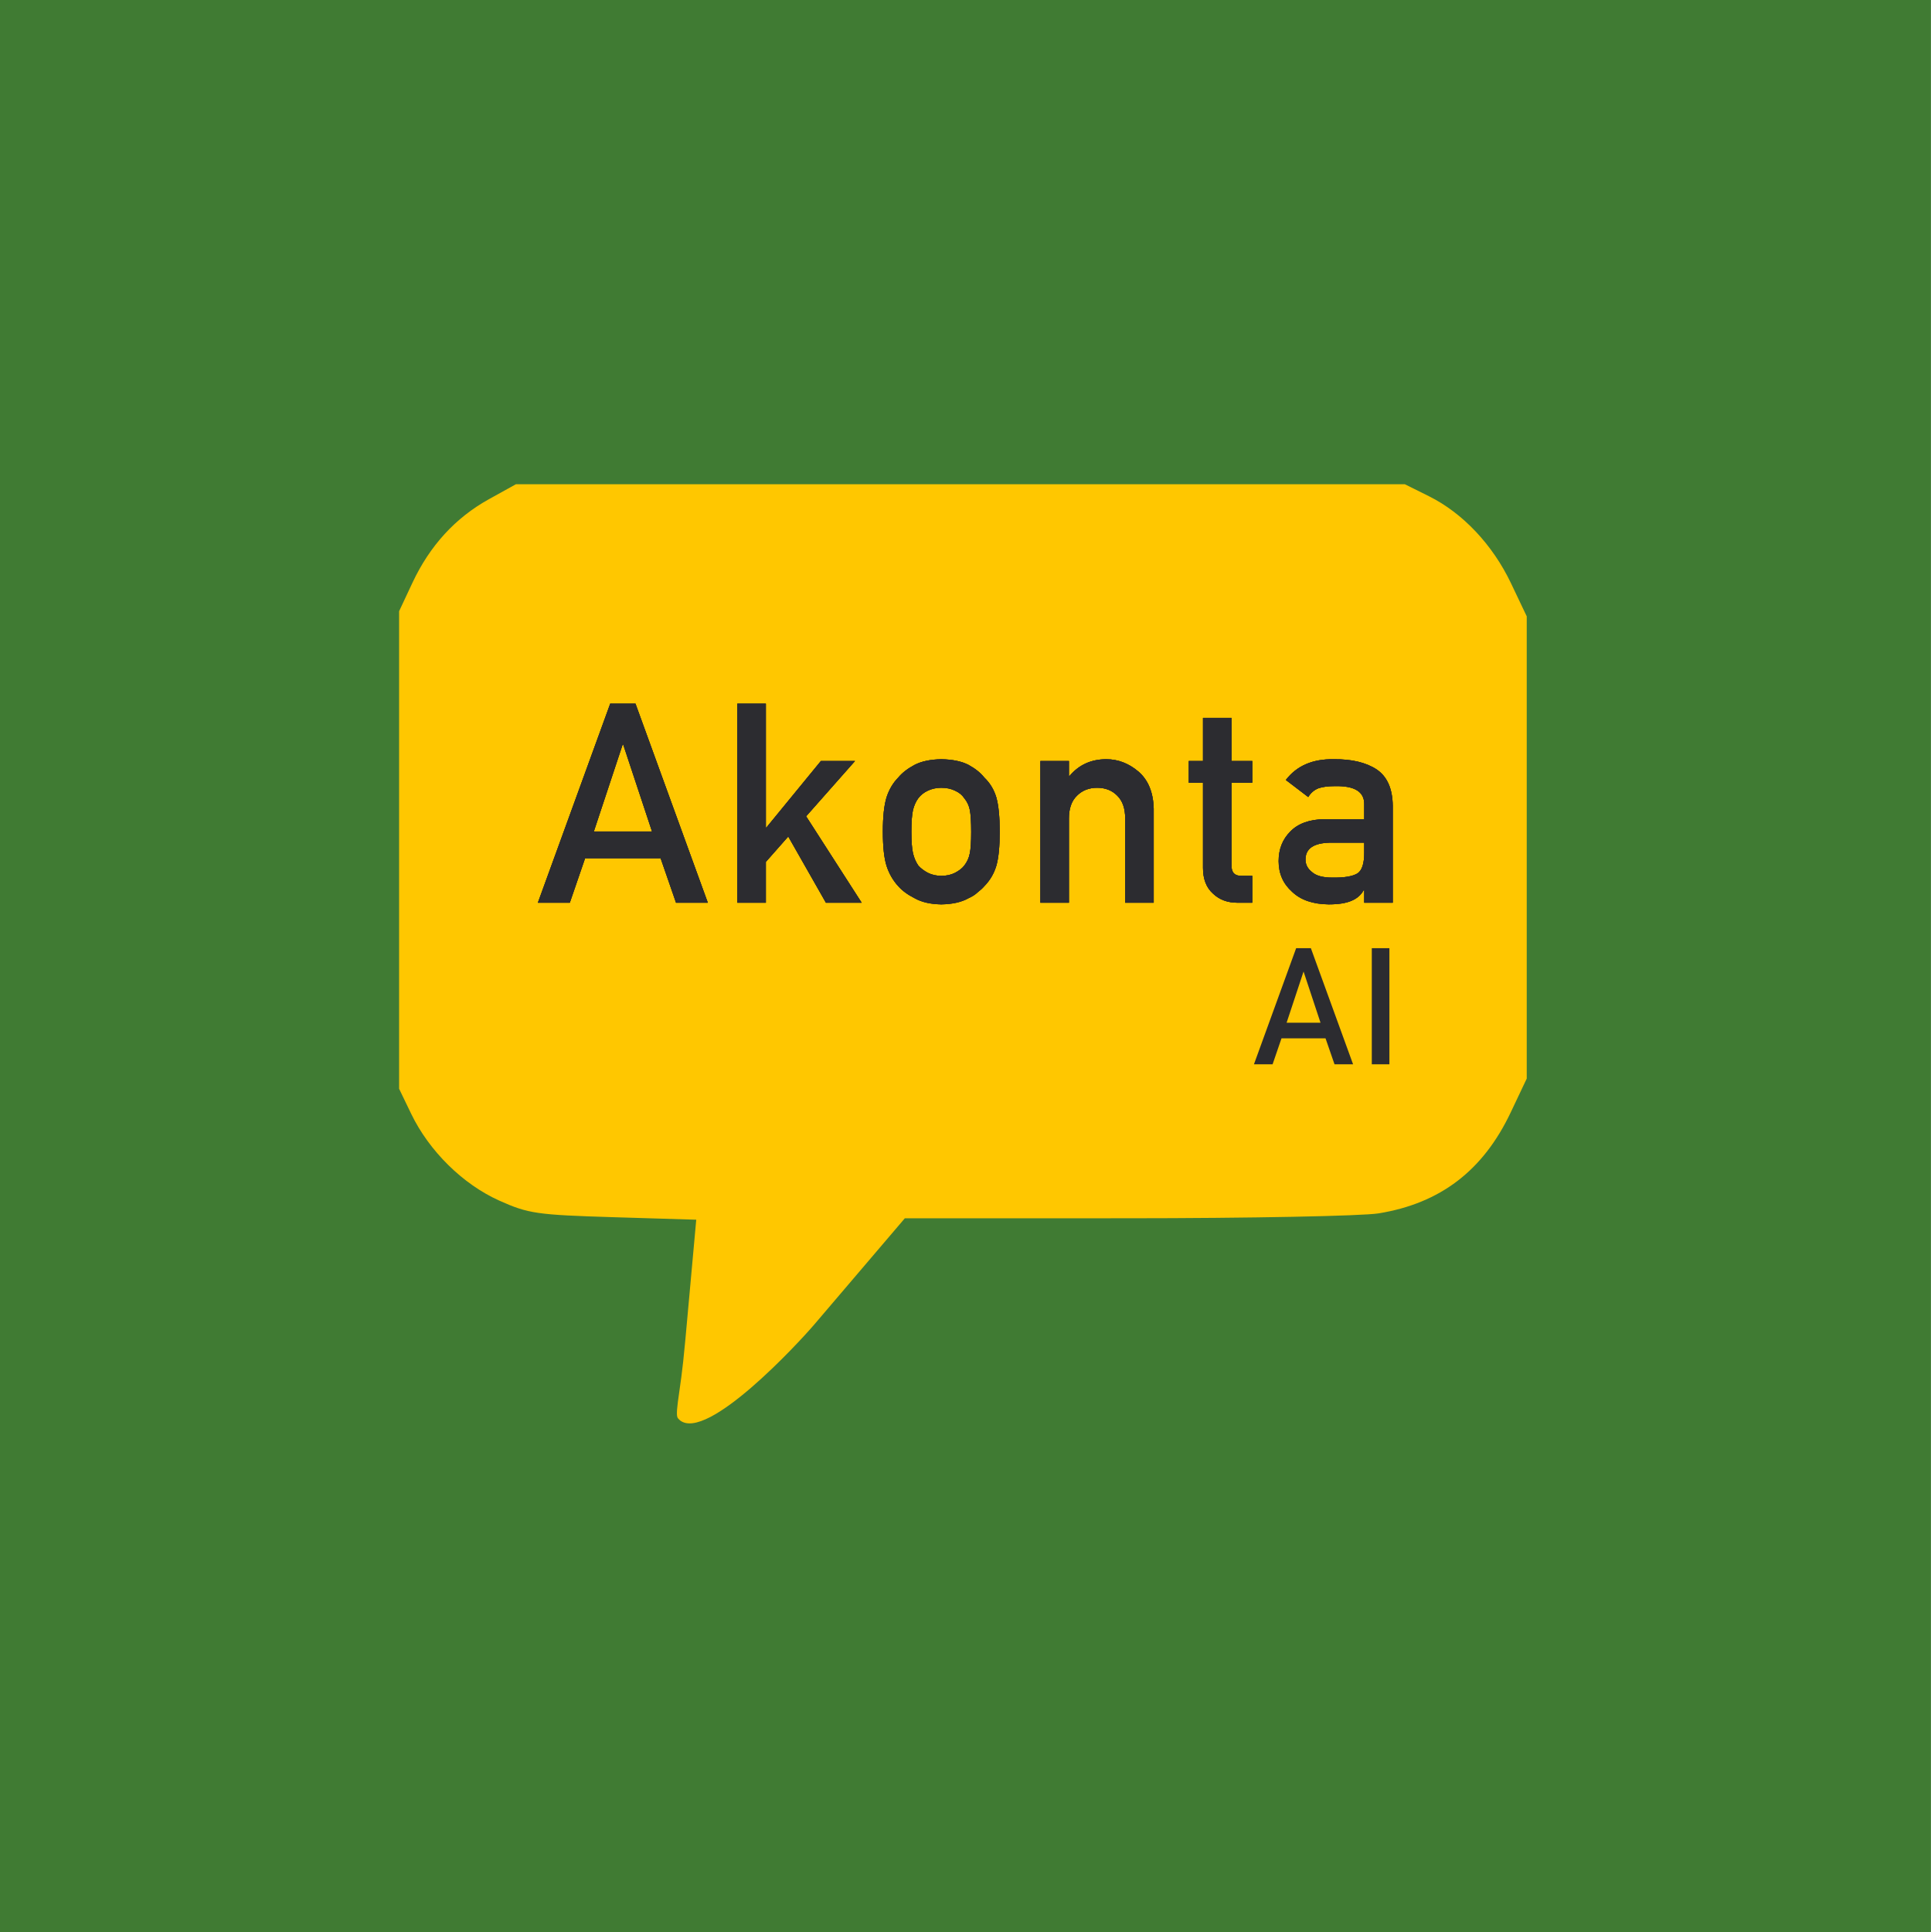
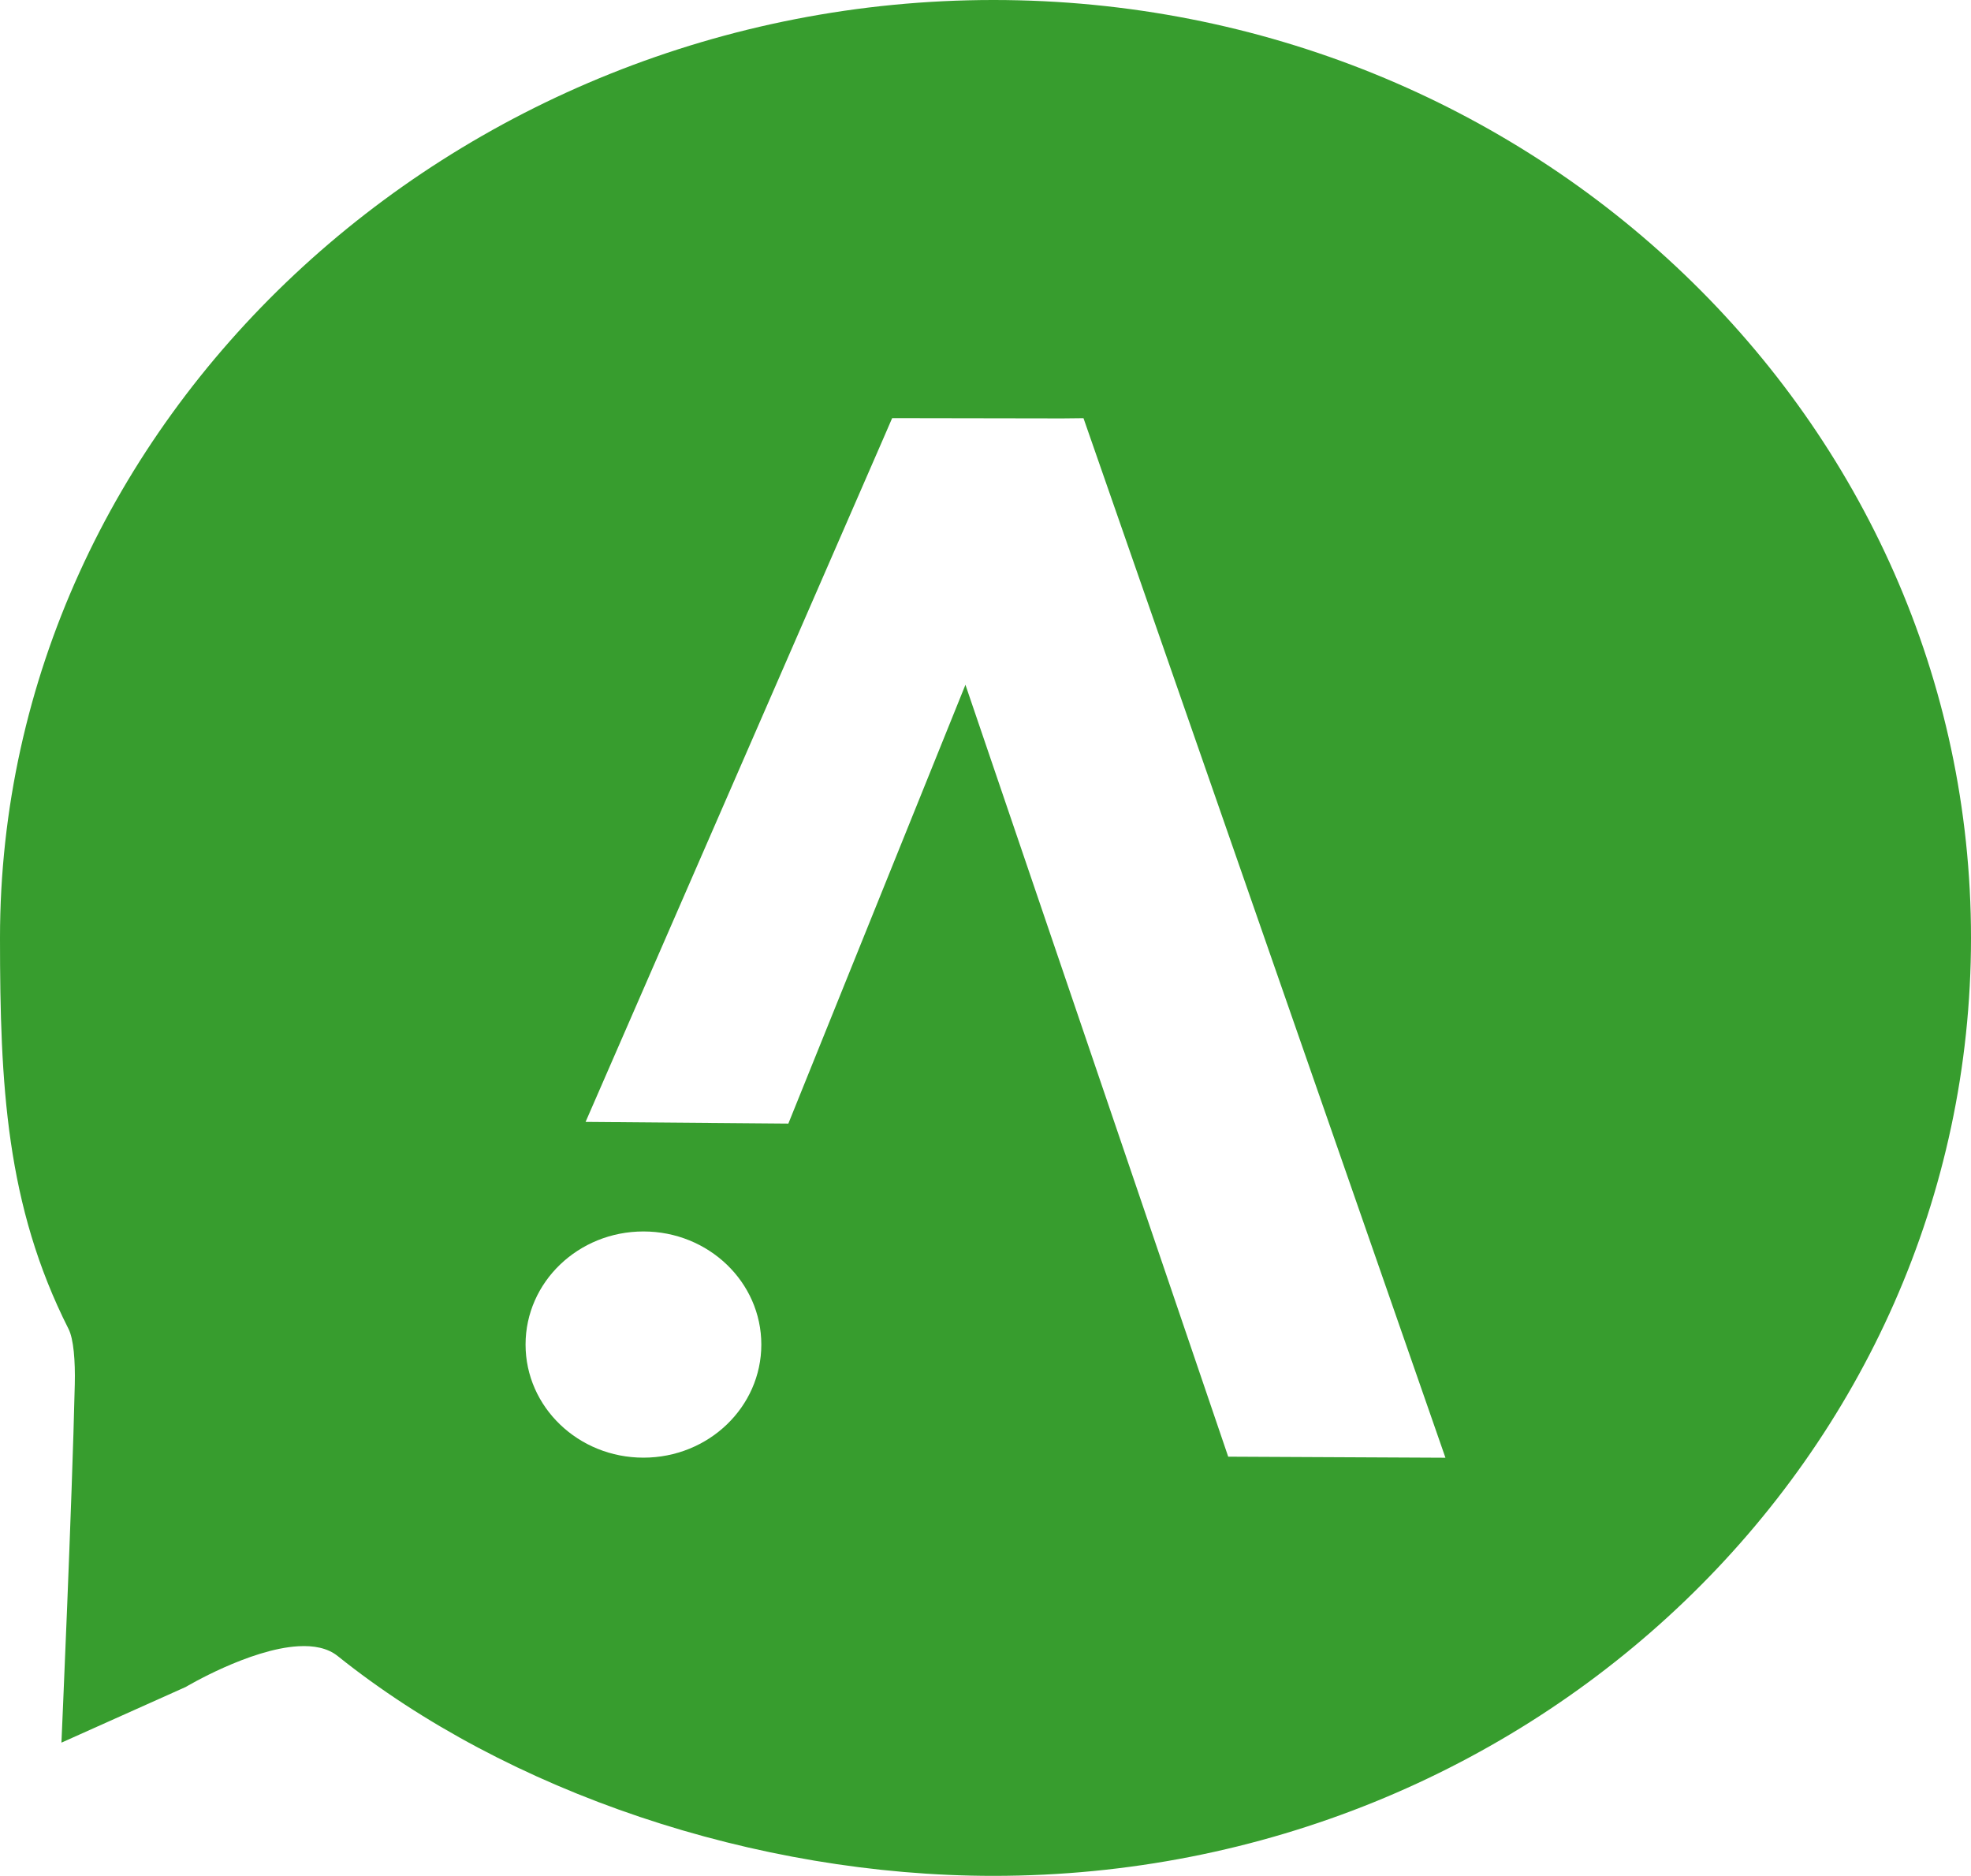
- <svg xmlns="http://www.w3.org/2000/svg" width="1074.922" height="1075.377" viewBox="0 0 284.406 284.527" version="1.1" id="svg1" xml:space="preserve">
+ <svg xmlns="http://www.w3.org/2000/svg" width="133.669" height="127.191" viewBox="0 0 133.669 127.191" version="1.1" id="svg1" xml:space="preserve">
  <defs id="defs1" />
-   <g id="layer1" transform="translate(-1.04947,-1.04947)">
-     <rect style="display:inline;fill:#407b33;fill-opacity:1;stroke-width:1.323;stroke-linecap:square;stroke-miterlimit:13.9;paint-order:fill markers stroke" id="rect1" width="284.406" height="284.527" x="1.049" y="1.049" />
-     <path style="fill:#ffc700;fill-opacity:1;stroke-width:1" d="m 101.212,210.231 c -0.139,-0.139 -0.214,-0.196 -0.31,-0.317 -0.142,-0.179 -0.249,-0.596 -0.009,-2.409 0.347,-2.615 0.638,-4.059 1.099,-9.134 l 1.606,-17.694 -12.195,-0.37 c -11.296,-0.343 -12.536,-0.523 -16.821,-2.446 -5.366,-2.408 -10.328,-7.298 -12.973,-12.786 l -1.777,-3.685 V 126.228 91.066 l 1.971,-4.204 c 2.555,-5.449 6.321,-9.56 11.268,-12.301 l 3.968,-2.198 h 65.462 65.462 l 3.543,1.761 c 4.988,2.479 9.395,7.152 12.097,12.828 l 2.315,4.863 v 34.04 34.04 l -2.358,4.976 c -4.059,8.567 -10.354,13.383 -19.44,14.87 -2.413,0.395 -19.106,0.72 -37.095,0.723 l -32.707,0.006 -13.322,15.624 c -2.405,2.821 -15.776,17.266 -19.784,14.138 z" id="path1" />
-     <g id="g3">
-       <path d="m 88.515,123.499 4.243,-12.809 h 0.08 l 4.243,12.809 z m 12.105,10.497 h 4.685 l -10.657,-29.318 h -3.72 l -10.657,29.318 h 4.705 l 2.252,-6.555 h 11.12 z m 9.028,0 h 4.203 v -6.012 l 3.298,-3.74 v 0 l 5.55,9.753 h 5.268 l -8.184,-12.729 7.199,-8.144 h -5.027 l -8.023,9.793 h -0.08 v -18.238 h -4.203 z m 21.435,-10.456 q 0,3.298 0.543,5.027 0.563,1.729 1.729,2.996 0.865,0.985 2.413,1.77 1.528,0.865 3.921,0.905 2.473,-0.04 4.002,-0.905 0.824,-0.362 1.347,-0.865 0.583,-0.442 0.985,-0.905 1.247,-1.267 1.77,-2.996 0.503,-1.729 0.503,-5.027 0,-3.298 -0.503,-5.067 -0.523,-1.729 -1.77,-2.916 -0.824,-1.046 -2.333,-1.87 -1.528,-0.784 -4.002,-0.824 -2.393,0.04 -3.921,0.824 -1.548,0.824 -2.413,1.87 -1.166,1.186 -1.729,2.916 -0.543,1.77 -0.543,5.067 z m 13.01,0.04 q 0,2.131 -0.201,3.137 -0.201,1.026 -0.824,1.81 -0.462,0.603 -1.367,1.066 -0.865,0.442 -2.011,0.442 -1.066,0 -1.971,-0.442 -0.865,-0.462 -1.408,-1.066 -0.543,-0.784 -0.784,-1.81 -0.241,-1.005 -0.241,-3.177 0,-2.192 0.241,-3.217 0.241,-0.985 0.784,-1.729 0.543,-0.704 1.408,-1.106 0.905,-0.422 1.971,-0.422 1.146,0 2.011,0.422 0.905,0.402 1.367,1.106 0.623,0.744 0.824,1.729 0.201,1.026 0.201,3.258 z m 10.194,10.416 h 4.203 v -12.427 q 0,-2.192 1.186,-3.338 1.166,-1.166 2.976,-1.166 1.81,0 2.956,1.166 1.166,1.146 1.166,3.338 v 12.427 h 4.203 v -13.875 q -0.101,-3.579 -2.232,-5.429 -2.152,-1.83 -4.746,-1.83 -3.358,0 -5.429,2.473 h -0.08 v -2.212 h -4.203 z m 23.948,-20.872 h -2.091 v 3.197 h 2.091 v 12.527 q 0,2.473 1.448,3.78 1.408,1.367 3.619,1.367 h 2.192 v -3.961 h -1.568 q -1.528,0.04 -1.488,-1.548 v -12.166 h 3.056 v -3.197 h -3.056 v -6.354 h -4.203 z m 23.747,20.872 h 4.203 v -14.257 q -0.04,-3.821 -2.393,-5.389 -2.353,-1.528 -6.294,-1.488 -4.665,-0.08 -7.058,3.056 l 3.298,2.514 v 0 q 0.543,-0.905 1.488,-1.287 0.905,-0.322 2.473,-0.322 4.323,-0.08 4.283,2.674 v 2.192 h -5.811 q -3.338,0.04 -5.067,1.81 -1.729,1.729 -1.729,4.364 0,2.755 1.991,4.524 1.89,1.81 5.389,1.85 2.131,0 3.338,-0.523 1.227,-0.503 1.81,-1.568 h 0.08 z m 0,-7.34 q 0,2.353 -0.985,3.016 -1.086,0.664 -3.72,0.623 -2.091,0 -2.996,-0.824 -0.945,-0.744 -0.945,-1.81 -0.04,-2.433 3.619,-2.514 h 5.027 z" id="text1" style="font-size:41.182px;line-height:0.9;font-family:'DIN Alternate';-inkscape-font-specification:'DIN Alternate, Normal';letter-spacing:1.588px;word-spacing:-0.227px;fill:#2c2c30;stroke-width:1.323;stroke-linecap:square;stroke-miterlimit:13.9;paint-order:fill markers stroke" aria-label="Akonta" />
+   <g id="layer1" transform="translate(-110.2844,-426.3345)">
+     <rect style="fill:#ffffff;fill-opacity:1;stroke:none;stroke-width:5;stroke-linecap:square;stroke-miterlimit:13.9;paint-order:fill markers stroke" id="rect4" width="1078.349" height="1076.253" x="2.359" y="3.816" />
+     <g id="g1" transform="matrix(0.2209433,0,0,0.2209433,45.81292,383.978)" style="stroke-width:4.526">
+       <path id="path12" style="fill:#379d2e;fill-opacity:1;stroke-width:22.63;stroke-linecap:square;stroke-miterlimit:13.9;paint-order:fill markers stroke" d="m 896.795,479.543 c -10e-5,158.967 -134.341,287.835 -300.059,287.835 -73.128,0 -149.223,-25.763 -201.284,-67.464 -3.112,-2.493 -7.371,-3.27 -12.056,-3.006 -15.076,0.852 -34.578,12.495 -34.578,12.495 l -38.16,17.091 c 0,0 3.297,-74.446 4.1,-109.99 0.163,-7.199 -0.355,-13.873 -1.924,-16.975 -19.186,-37.929 -21.033,-74.997 -21.033,-119.986 -1.1e-4,-158.967 139.216,-287.836 304.935,-287.836 165.718,0 300.059,128.869 300.059,287.836 z" />
+       <g id="g15" transform="translate(1724.749,77.21773)" style="fill:#ffffff;stroke-width:4.526">
+         <path style="fill:#ffffff;fill-opacity:1;stroke:none;stroke-width:22.63;stroke-linecap:square;stroke-miterlimit:13.9;paint-order:fill markers stroke" d="m -1235.446,492.402 c -19.983,3.8e-4 -36.183,15.541 -36.182,34.71 4e-4,19.169 16.2,34.708 36.182,34.708 19.983,5.7e-4 36.184,-15.539 36.184,-34.708 6e-4,-19.17 -16.2,-34.711 -36.184,-34.71 z" id="path14" />
+         <path style="fill:#ffffff;fill-opacity:1;stroke:none;stroke-width:22.63;stroke-linecap:square;stroke-miterlimit:13.9;paint-order:fill markers stroke" d="m -1159.104,242.807 -1.051,2.424 -1.594,3.682 -91.456,209.865 62.239,0.522 54.356,-134.666 80.657,236.884 66.678,0.325 -111.098,-319.019 -6.52,0.069 z" id="path13" />
+       </g>
    </g>
-     <path id="text2" style="font-weight:bold;font-size:24.02px;line-height:0.9;font-family:'DIN Alternate';-inkscape-font-specification:'DIN Alternate, Bold';letter-spacing:0.926px;word-spacing:-0.132px;fill:#2c2c30;stroke-width:1.323;stroke-linecap:square;stroke-miterlimit:13.9;paint-order:fill markers stroke" d="m 185.742,157.791 c 0.915,0 1.829,0 2.744,0 0.438,-1.275 0.874,-2.55 1.312,-3.824 2.162,0 4.324,0 6.486,0 0.441,1.275 0.883,2.549 1.324,3.824 0.911,0 1.823,0 2.734,0 -2.072,-5.7 -4.145,-11.4 -6.217,-17.1 -0.723,0 -1.447,0 -2.17,0 -2.072,5.7 -4.143,11.4 -6.215,17.1 z m 17.357,0 c 0.864,0 1.728,0 2.592,0 0,-5.7 0,-11.4 0,-17.1 -0.864,0 -1.728,0 -2.592,0 0,5.7 0,11.4 0,17.1 z m -9.549,-12.148 c 0.665,2.008 1.33,4.017 1.996,6.025 -1.665,0 -3.331,0 -4.996,0 0.833,-2.514 1.666,-5.028 2.498,-7.543 0.167,0.506 0.335,1.012 0.502,1.518 z" />
-     <g id="g4">
-       <path d="m 88.515,123.499 4.243,-12.809 h 0.08 l 4.243,12.809 z m 12.105,10.497 h 4.685 l -10.657,-29.318 h -3.72 l -10.657,29.318 h 4.705 l 2.252,-6.555 h 11.12 z m 9.028,0 h 4.203 v -6.012 l 3.298,-3.74 v 0 l 5.55,9.753 h 5.268 l -8.184,-12.729 7.199,-8.144 h -5.027 l -8.023,9.793 h -0.08 v -18.238 h -4.203 z m 21.435,-10.456 q 0,3.298 0.543,5.027 0.563,1.729 1.729,2.996 0.865,0.985 2.413,1.77 1.528,0.865 3.921,0.905 2.473,-0.04 4.002,-0.905 0.824,-0.362 1.347,-0.865 0.583,-0.442 0.985,-0.905 1.247,-1.267 1.77,-2.996 0.503,-1.729 0.503,-5.027 0,-3.298 -0.503,-5.067 -0.523,-1.729 -1.77,-2.916 -0.824,-1.046 -2.333,-1.87 -1.528,-0.784 -4.002,-0.824 -2.393,0.04 -3.921,0.824 -1.548,0.824 -2.413,1.87 -1.166,1.186 -1.729,2.916 -0.543,1.77 -0.543,5.067 z m 13.01,0.04 q 0,2.131 -0.201,3.137 -0.201,1.026 -0.824,1.81 -0.462,0.603 -1.367,1.066 -0.865,0.442 -2.011,0.442 -1.066,0 -1.971,-0.442 -0.865,-0.462 -1.408,-1.066 -0.543,-0.784 -0.784,-1.81 -0.241,-1.005 -0.241,-3.177 0,-2.192 0.241,-3.217 0.241,-0.985 0.784,-1.729 0.543,-0.704 1.408,-1.106 0.905,-0.422 1.971,-0.422 1.146,0 2.011,0.422 0.905,0.402 1.367,1.106 0.623,0.744 0.824,1.729 0.201,1.026 0.201,3.258 z m 10.194,10.416 h 4.203 v -12.427 q 0,-2.192 1.186,-3.338 1.166,-1.166 2.976,-1.166 1.81,0 2.956,1.166 1.166,1.146 1.166,3.338 v 12.427 h 4.203 v -13.875 q -0.101,-3.579 -2.232,-5.429 -2.152,-1.83 -4.746,-1.83 -3.358,0 -5.429,2.473 h -0.08 v -2.212 h -4.203 z m 23.948,-20.872 h -2.091 v 3.197 h 2.091 v 12.527 q 0,2.473 1.448,3.78 1.408,1.367 3.619,1.367 h 2.192 v -3.961 h -1.568 q -1.528,0.04 -1.488,-1.548 v -12.166 h 3.056 v -3.197 h -3.056 v -6.354 h -4.203 z m 23.747,20.872 h 4.203 v -14.257 q -0.04,-3.821 -2.393,-5.389 -2.353,-1.528 -6.294,-1.488 -4.665,-0.08 -7.058,3.056 l 3.298,2.514 v 0 q 0.543,-0.905 1.488,-1.287 0.905,-0.322 2.473,-0.322 4.323,-0.08 4.283,2.674 v 2.192 h -5.811 q -3.338,0.04 -5.067,1.81 -1.729,1.729 -1.729,4.364 0,2.755 1.991,4.524 1.89,1.81 5.389,1.85 2.131,0 3.338,-0.523 1.227,-0.503 1.81,-1.568 h 0.08 z m 0,-7.34 q 0,2.353 -0.985,3.016 -1.086,0.664 -3.72,0.623 -2.091,0 -2.996,-0.824 -0.945,-0.744 -0.945,-1.81 -0.04,-2.433 3.619,-2.514 h 5.027 z" id="path3" style="font-size:41.182px;line-height:0.9;font-family:'DIN Alternate';-inkscape-font-specification:'DIN Alternate, Normal';letter-spacing:1.588px;word-spacing:-0.227px;fill:#2c2c30;stroke-width:1.323;stroke-linecap:square;stroke-miterlimit:13.9;paint-order:fill markers stroke" aria-label="Akonta" />
-     </g>
-     <g id="g5">
-       <path d="m 88.515,123.499 4.243,-12.809 h 0.08 l 4.243,12.809 z m 12.105,10.497 h 4.685 l -10.657,-29.318 h -3.72 l -10.657,29.318 h 4.705 l 2.252,-6.555 h 11.12 z m 9.028,0 h 4.203 v -6.012 l 3.298,-3.74 v 0 l 5.55,9.753 h 5.268 l -8.184,-12.729 7.199,-8.144 h -5.027 l -8.023,9.793 h -0.08 v -18.238 h -4.203 z m 21.435,-10.456 q 0,3.298 0.543,5.027 0.563,1.729 1.729,2.996 0.865,0.985 2.413,1.77 1.528,0.865 3.921,0.905 2.473,-0.04 4.002,-0.905 0.824,-0.362 1.347,-0.865 0.583,-0.442 0.985,-0.905 1.247,-1.267 1.77,-2.996 0.503,-1.729 0.503,-5.027 0,-3.298 -0.503,-5.067 -0.523,-1.729 -1.77,-2.916 -0.824,-1.046 -2.333,-1.87 -1.528,-0.784 -4.002,-0.824 -2.393,0.04 -3.921,0.824 -1.548,0.824 -2.413,1.87 -1.166,1.186 -1.729,2.916 -0.543,1.77 -0.543,5.067 z m 13.01,0.04 q 0,2.131 -0.201,3.137 -0.201,1.026 -0.824,1.81 -0.462,0.603 -1.367,1.066 -0.865,0.442 -2.011,0.442 -1.066,0 -1.971,-0.442 -0.865,-0.462 -1.408,-1.066 -0.543,-0.784 -0.784,-1.81 -0.241,-1.005 -0.241,-3.177 0,-2.192 0.241,-3.217 0.241,-0.985 0.784,-1.729 0.543,-0.704 1.408,-1.106 0.905,-0.422 1.971,-0.422 1.146,0 2.011,0.422 0.905,0.402 1.367,1.106 0.623,0.744 0.824,1.729 0.201,1.026 0.201,3.258 z m 10.194,10.416 h 4.203 v -12.427 q 0,-2.192 1.186,-3.338 1.166,-1.166 2.976,-1.166 1.81,0 2.956,1.166 1.166,1.146 1.166,3.338 v 12.427 h 4.203 v -13.875 q -0.101,-3.579 -2.232,-5.429 -2.152,-1.83 -4.746,-1.83 -3.358,0 -5.429,2.473 h -0.08 v -2.212 h -4.203 z m 23.948,-20.872 h -2.091 v 3.197 h 2.091 v 12.527 q 0,2.473 1.448,3.78 1.408,1.367 3.619,1.367 h 2.192 v -3.961 h -1.568 q -1.528,0.04 -1.488,-1.548 v -12.166 h 3.056 v -3.197 h -3.056 v -6.354 h -4.203 z m 23.747,20.872 h 4.203 v -14.257 q -0.04,-3.821 -2.393,-5.389 -2.353,-1.528 -6.294,-1.488 -4.665,-0.08 -7.058,3.056 l 3.298,2.514 v 0 q 0.543,-0.905 1.488,-1.287 0.905,-0.322 2.473,-0.322 4.323,-0.08 4.283,2.674 v 2.192 h -5.811 q -3.338,0.04 -5.067,1.81 -1.729,1.729 -1.729,4.364 0,2.755 1.991,4.524 1.89,1.81 5.389,1.85 2.131,0 3.338,-0.523 1.227,-0.503 1.81,-1.568 h 0.08 z m 0,-7.34 q 0,2.353 -0.985,3.016 -1.086,0.664 -3.72,0.623 -2.091,0 -2.996,-0.824 -0.945,-0.744 -0.945,-1.81 -0.04,-2.433 3.619,-2.514 h 5.027 z" id="path4" style="font-size:41.182px;line-height:0.9;font-family:'DIN Alternate';-inkscape-font-specification:'DIN Alternate, Normal';letter-spacing:1.588px;word-spacing:-0.227px;fill:#2c2c30;stroke-width:1.323;stroke-linecap:square;stroke-miterlimit:13.9;paint-order:fill markers stroke" aria-label="Akonta" />
+     <g id="text1" style="font-weight:bold;font-size:161.694px;line-height:0.9;font-family:'DIN Alternate';-inkscape-font-specification:'DIN Alternate, Bold';letter-spacing:6.234px;word-spacing:-0.891px;fill:#ffffff;stroke-width:5;stroke-linecap:square;stroke-miterlimit:13.9;paint-order:fill markers stroke" aria-label="Akonta AI">
+       <path d="m 343.579,505.592 16.659,-50.293 h 0.316 l 16.659,50.293 z m 47.529,41.213 h 18.396 L 367.659,431.693 H 353.053 l -41.845,115.112 h 18.475 l 8.843,-25.738 h 43.661 z m 35.446,0 h 16.501 v -23.607 l 12.948,-14.685 v 0 l 21.791,38.292 h 20.685 l -32.134,-49.977 28.265,-31.976 h -19.738 l -31.502,38.45 h -0.316 v -71.61 h -16.501 z m 84.16,-41.055 q 0,12.948 2.132,19.738 2.211,6.79 6.79,11.764 3.395,3.869 9.474,6.948 6,3.395 15.396,3.553 9.711,-0.158 15.711,-3.553 3.237,-1.421 5.29,-3.395 2.29,-1.737 3.869,-3.553 4.895,-4.974 6.948,-11.764 1.974,-6.79 1.974,-19.738 0,-12.948 -1.974,-19.896 -2.053,-6.79 -6.948,-11.448 -3.237,-4.106 -9.158,-7.343 -6,-3.079 -15.711,-3.237 -9.395,0.158 -15.396,3.237 -6.079,3.237 -9.474,7.343 -4.579,4.658 -6.79,11.448 -2.132,6.948 -2.132,19.896 z m 51.082,0.158 q 0,8.369 -0.79,12.317 -0.79,4.027 -3.237,7.106 -1.816,2.369 -5.369,4.184 -3.395,1.737 -7.895,1.737 -4.184,0 -7.737,-1.737 -3.395,-1.816 -5.527,-4.184 -2.132,-3.079 -3.079,-7.106 -0.947,-3.948 -0.947,-12.474 0,-8.606 0.947,-12.632 0.947,-3.869 3.079,-6.79 2.132,-2.763 5.527,-4.342 3.553,-1.658 7.737,-1.658 4.5,0 7.895,1.658 3.553,1.579 5.369,4.342 2.448,2.921 3.237,6.79 0.79,4.027 0.79,12.79 z m 40.025,40.897 h 16.501 v -48.792 q 0,-8.606 4.658,-13.106 4.579,-4.579 11.685,-4.579 7.106,0 11.606,4.579 4.579,4.5 4.579,13.106 v 48.792 h 16.501 v -54.477 q -0.395,-14.053 -8.764,-21.317 -8.448,-7.185 -18.633,-7.185 -13.185,0 -21.317,9.711 h -0.316 v -8.685 h -16.501 z m 94.029,-81.952 h -8.211 v 12.553 h 8.211 v 49.187 q 0,9.711 5.685,14.843 5.527,5.369 14.211,5.369 h 8.606 V 531.251 h -6.158 q -6,0.158 -5.842,-6.079 v -47.766 h 12.001 v -12.553 h -12.001 v -24.949 h -16.501 z m 93.239,81.952 h 16.501 V 490.828 q -0.158,-15.001 -9.395,-21.159 -9.237,-6 -24.712,-5.842 -18.317,-0.316 -27.712,12.001 l 12.948,9.869 v 0 q 2.132,-3.553 5.842,-5.053 3.553,-1.263 9.711,-1.263 16.975,-0.316 16.817,10.501 v 8.606 h -22.817 q -13.106,0.158 -19.896,7.106 -6.79,6.79 -6.79,17.133 0,10.816 7.816,17.764 7.421,7.106 21.159,7.264 8.369,0 13.106,-2.053 4.816,-1.974 7.106,-6.158 h 0.316 z m 0,-28.818 q 0,9.237 -3.869,11.843 -4.263,2.605 -14.606,2.448 -8.211,0 -11.764,-3.237 -3.711,-2.921 -3.711,-7.106 -0.158,-9.553 14.211,-9.869 h 19.738 z" id="path3" />
+       <path style="fill:#008000" d="m 899.12,505.592 16.659,-50.293 h 0.316 l 16.659,50.293 z m 47.529,41.213 h 18.396 L 923.2,431.693 H 908.594 L 866.749,546.805 h 18.475 l 8.843,-25.738 h 43.661 z m 36.946,0 h 17.448 V 431.693 h -17.448 z" id="path4" />
    </g>
  </g>
</svg>
